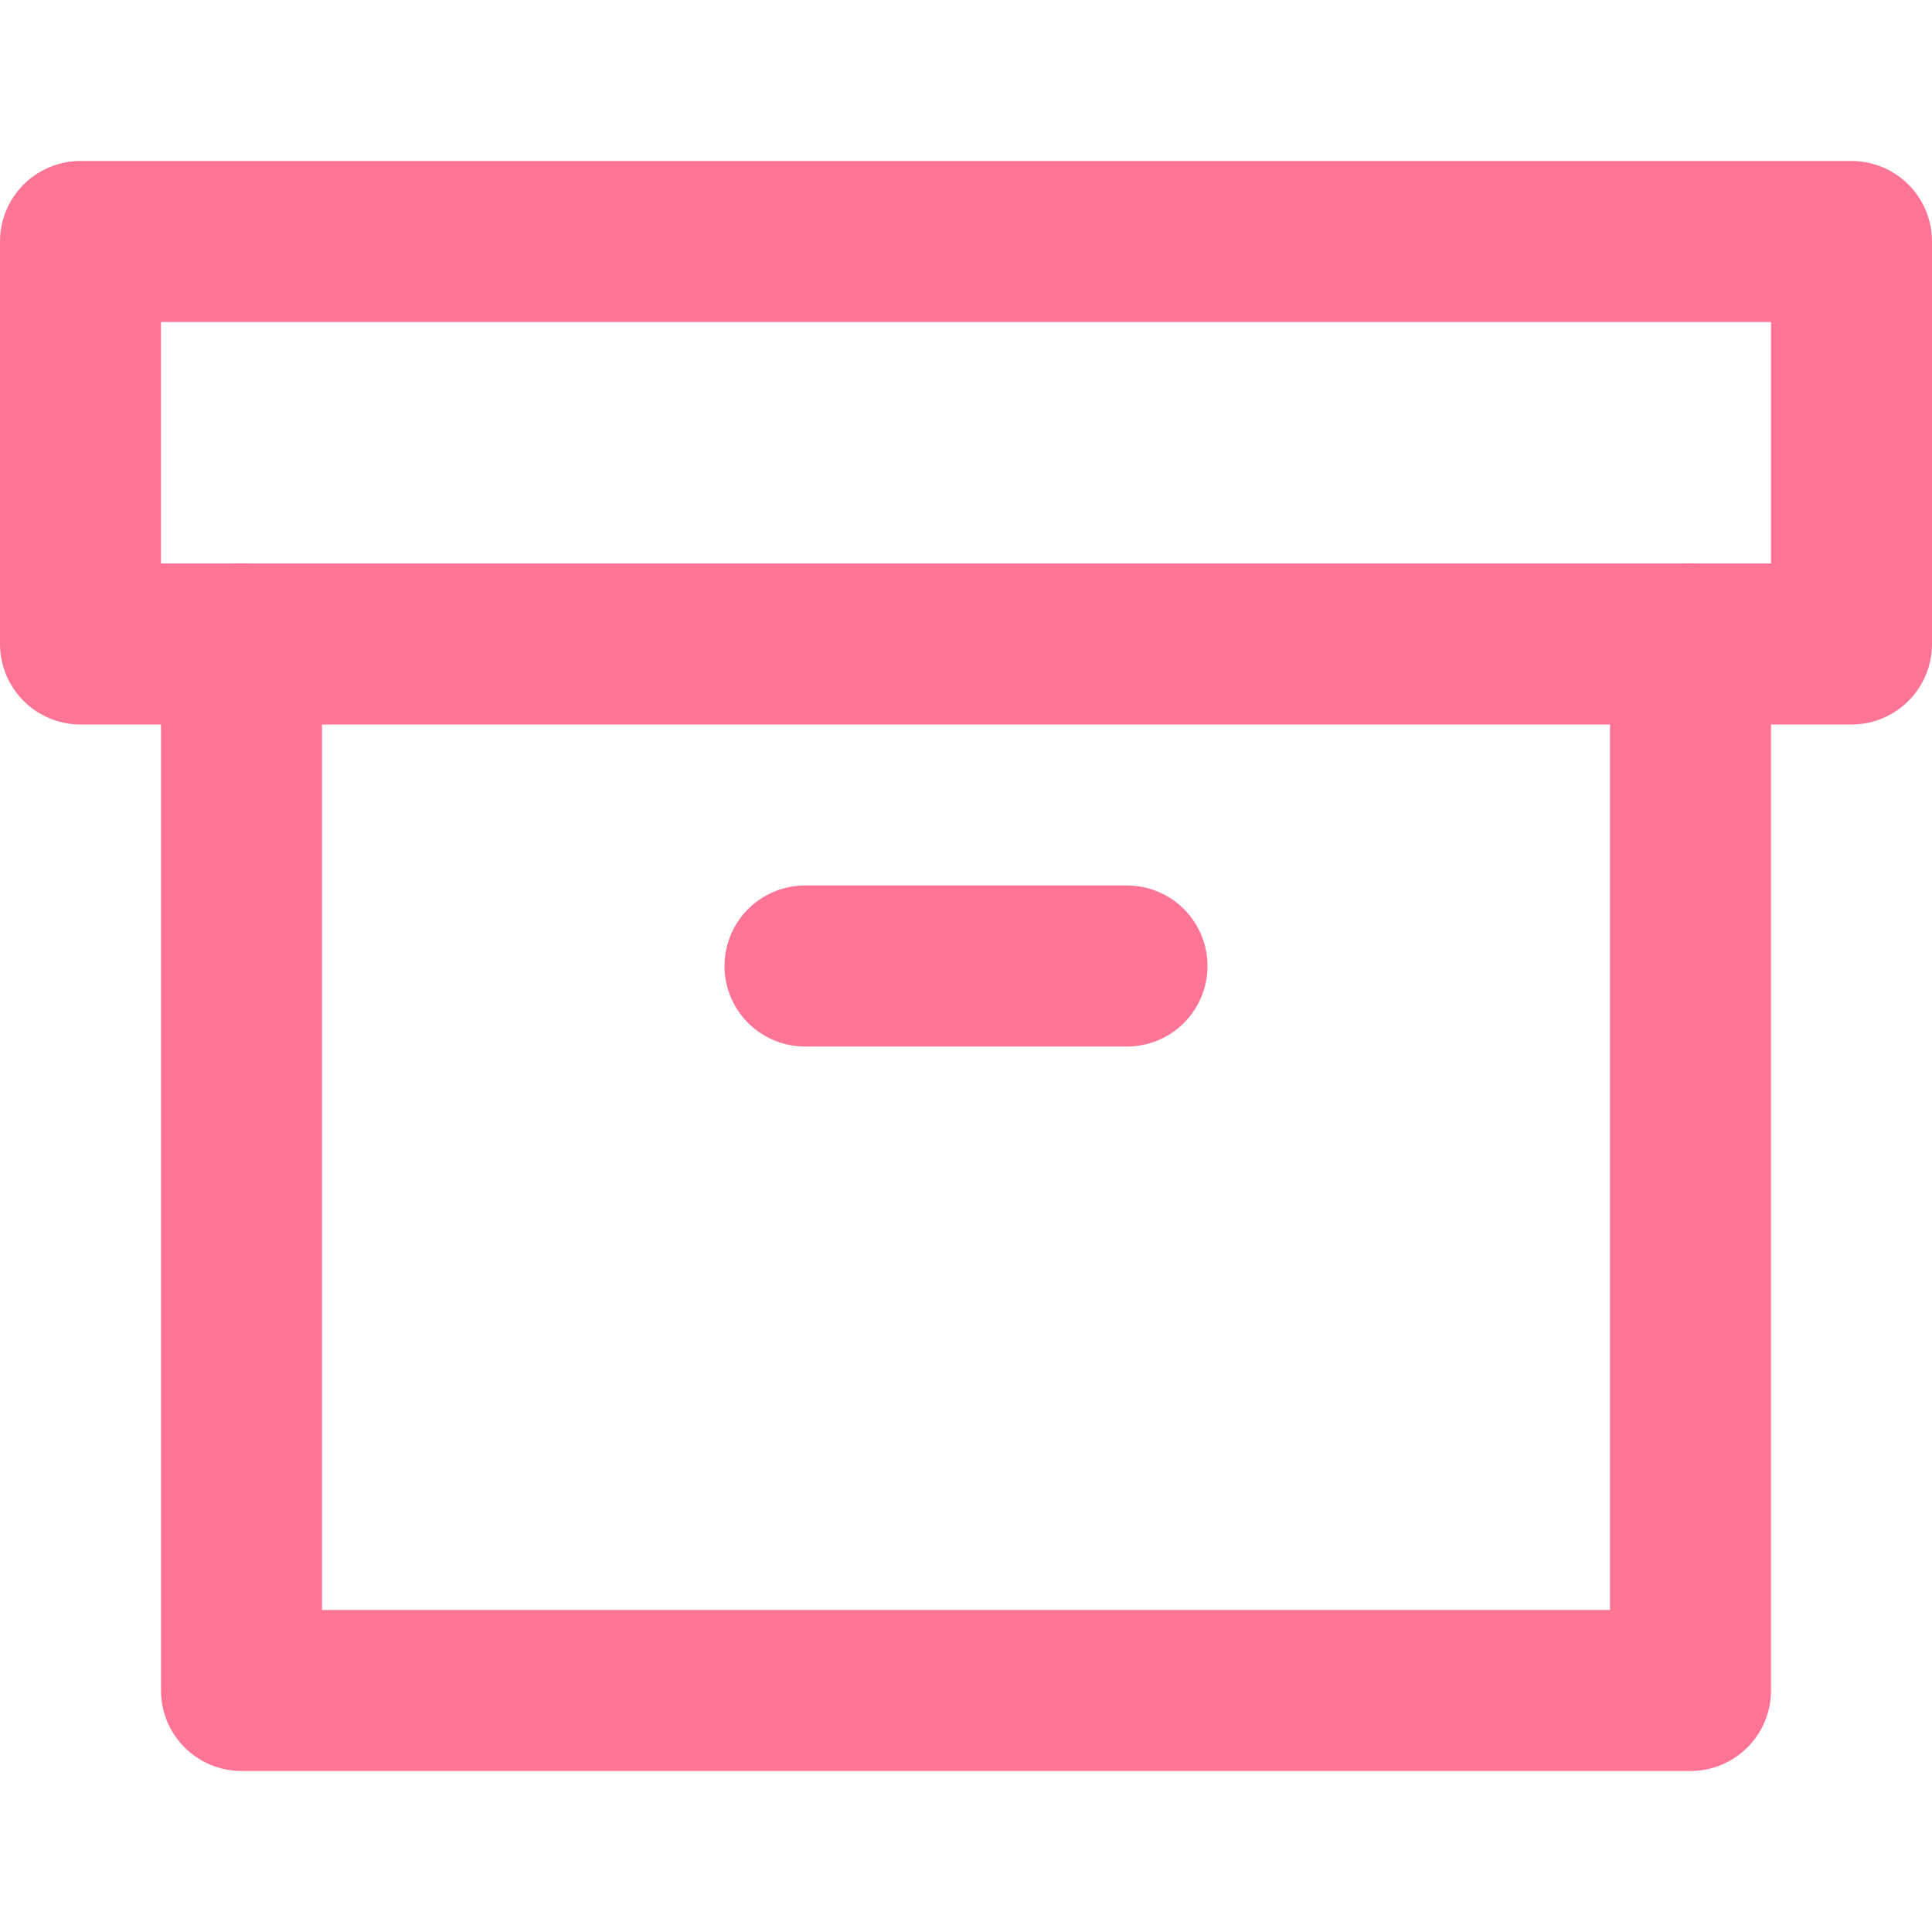
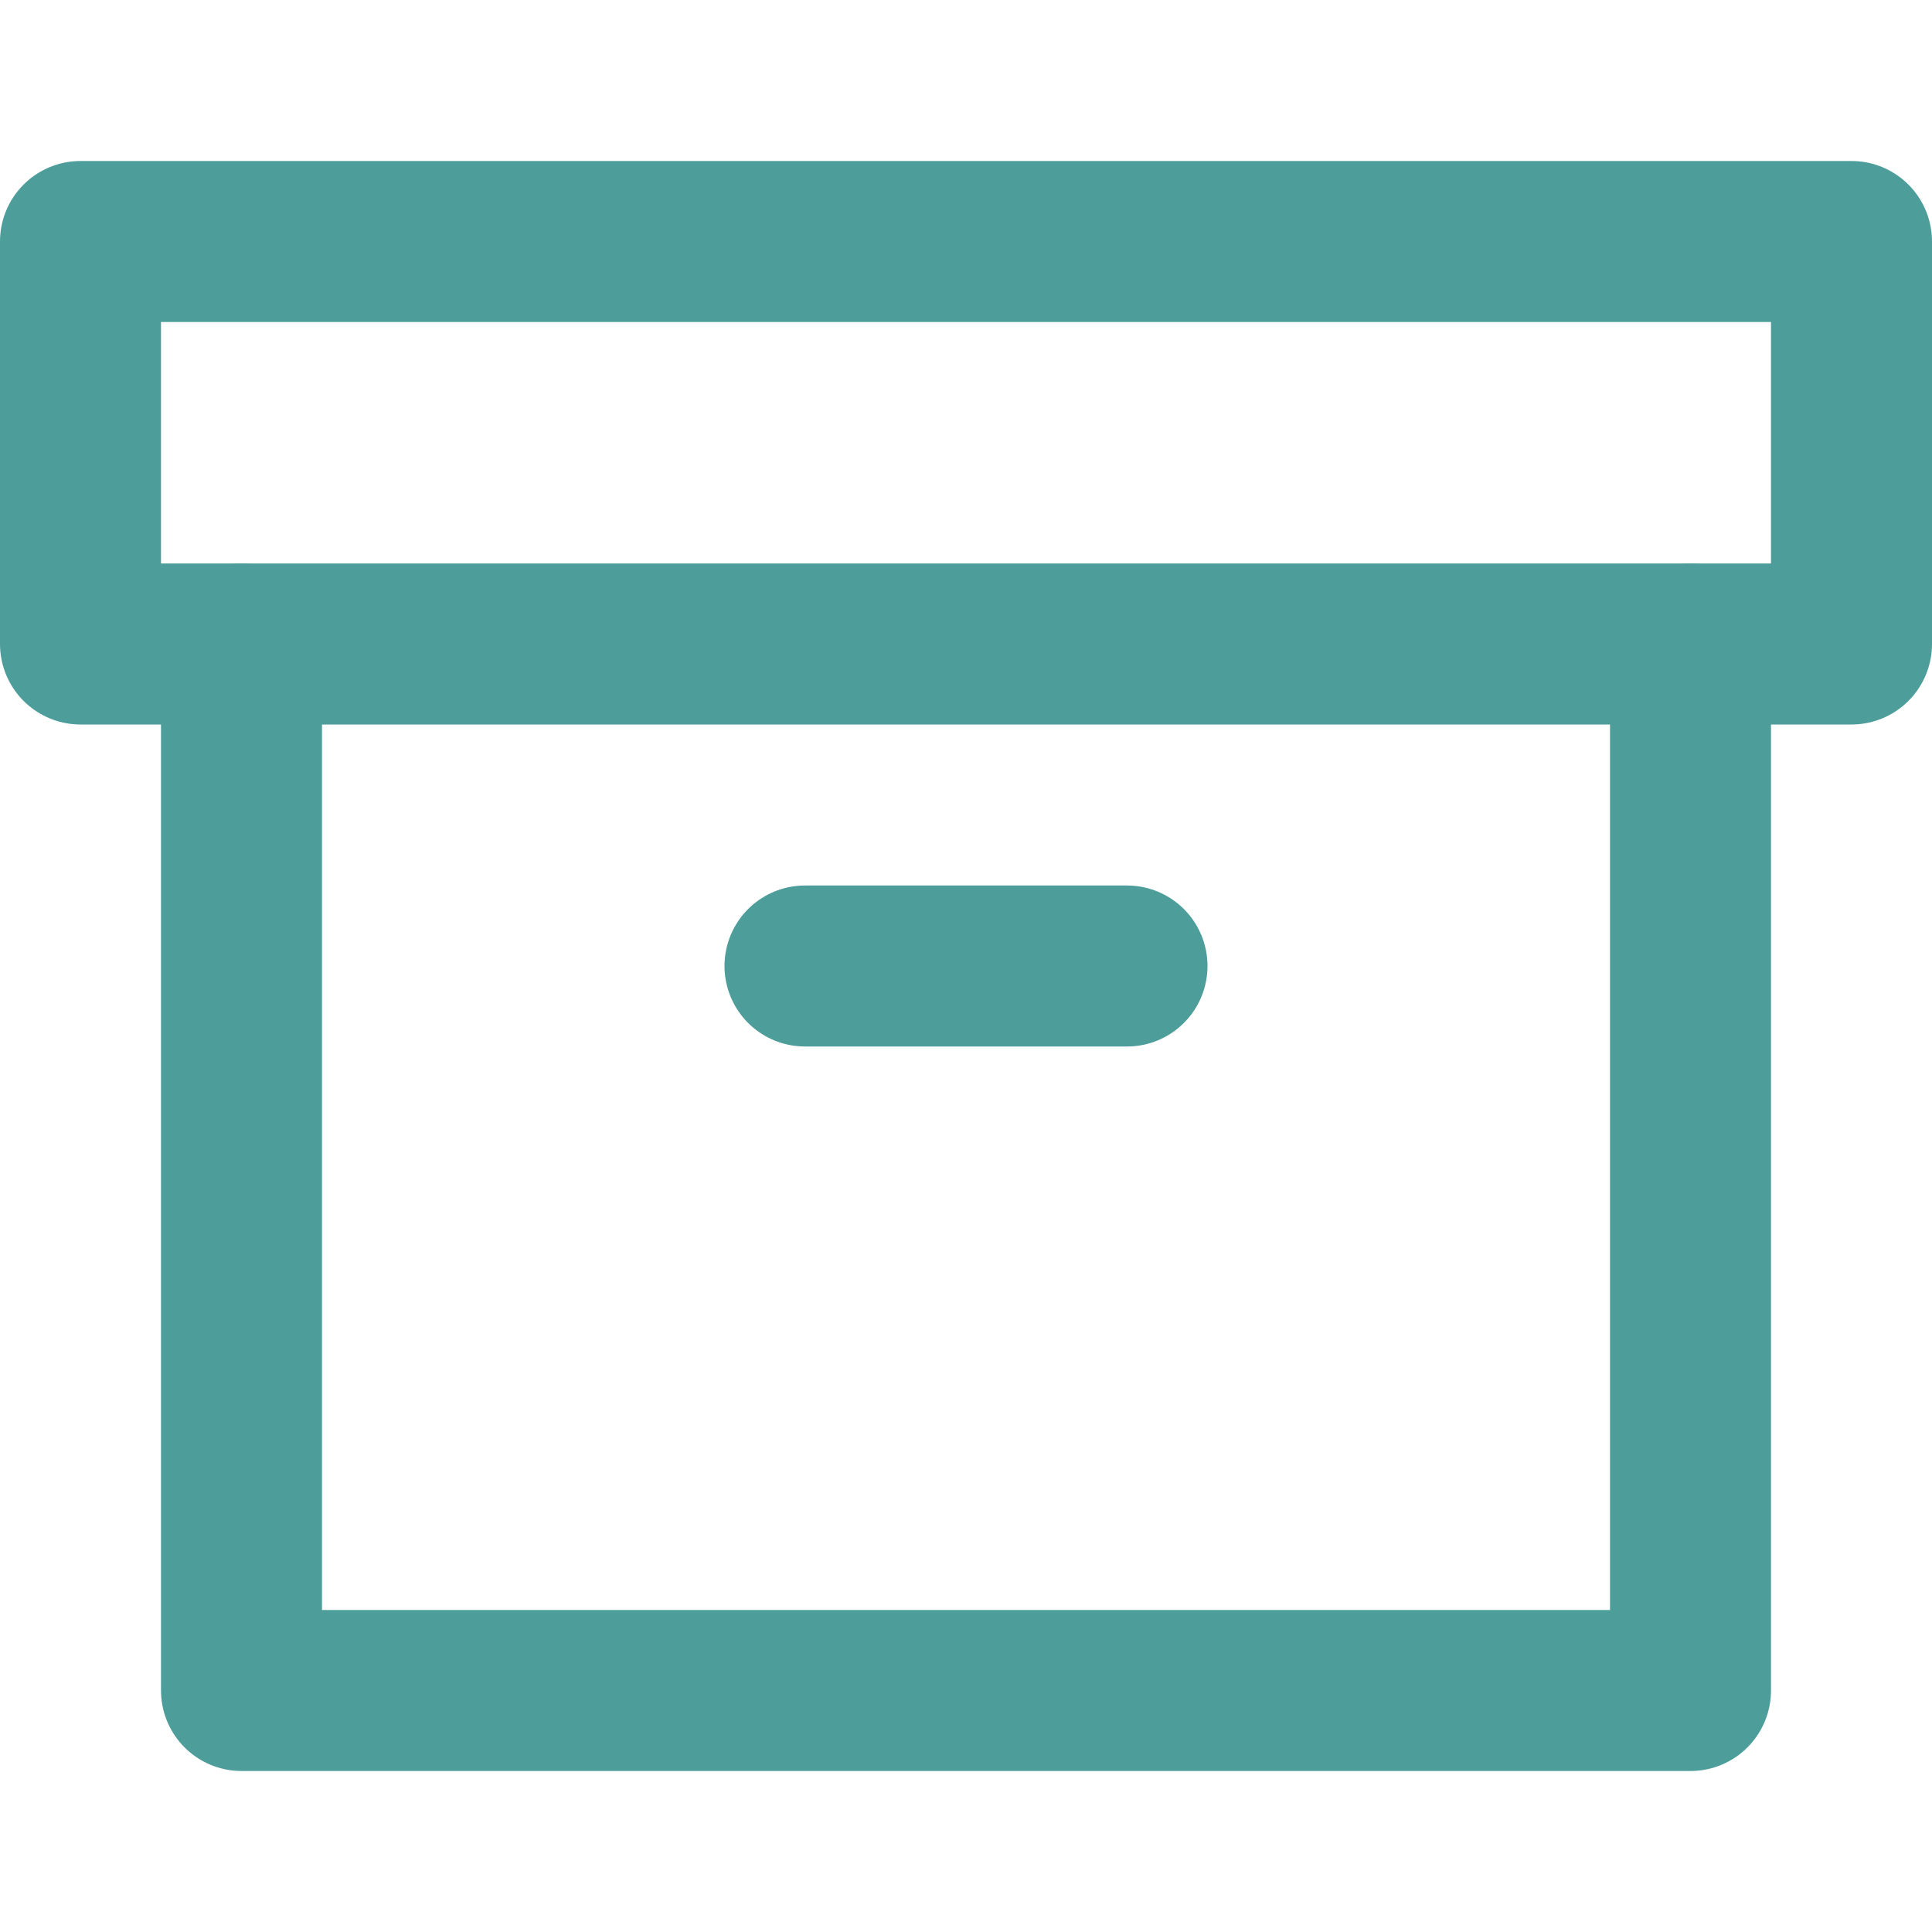
- <svg xmlns="http://www.w3.org/2000/svg" width="100" height="100" viewBox="0 0 24 24" fill="none" stroke="#fd7495" stroke-width="2" stroke-linecap="round" stroke-linejoin="round" class="feather feather-archive">
+ <svg xmlns="http://www.w3.org/2000/svg" width="100" height="100" viewBox="0 0 24 24" fill="none" stroke="#4d9e9b" stroke-width="2" stroke-linecap="round" stroke-linejoin="round" class="feather feather-archive">
  <polyline points="21 8 21 21 3 21 3 8" />
  <rect x="1" y="3" width="22" height="5" />
  <line x1="10" y1="12" x2="14" y2="12" />
</svg>
